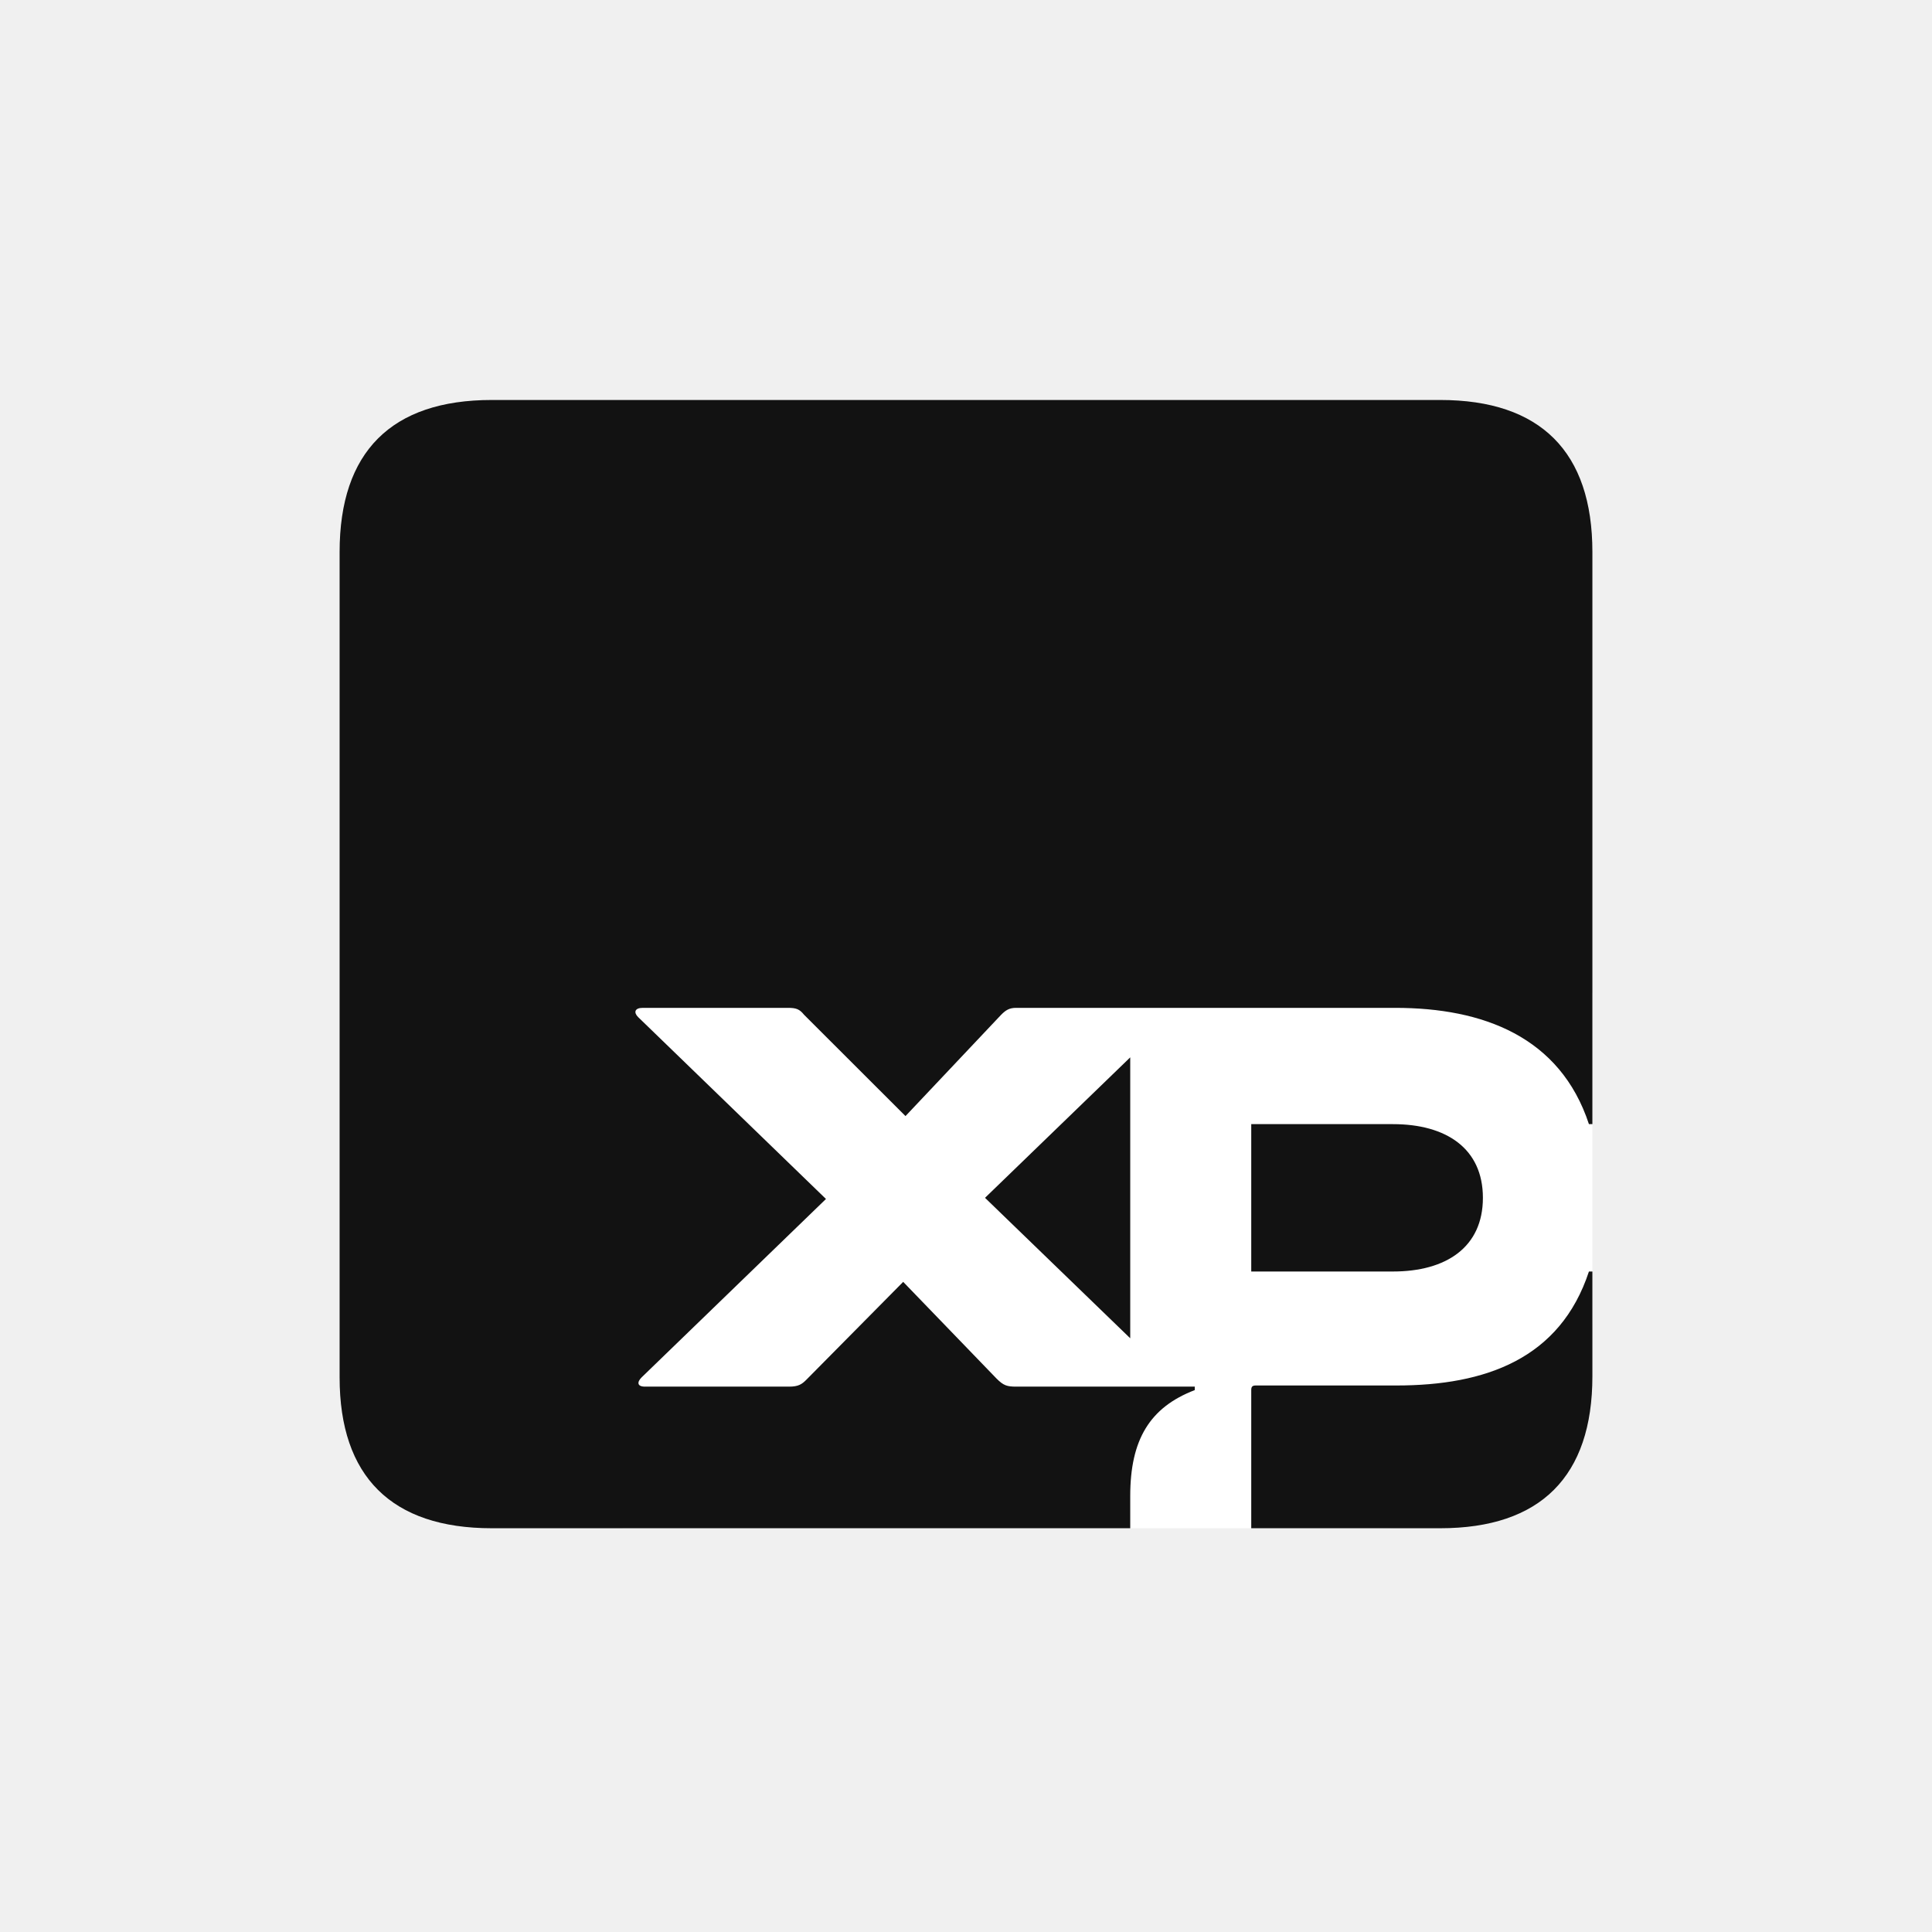
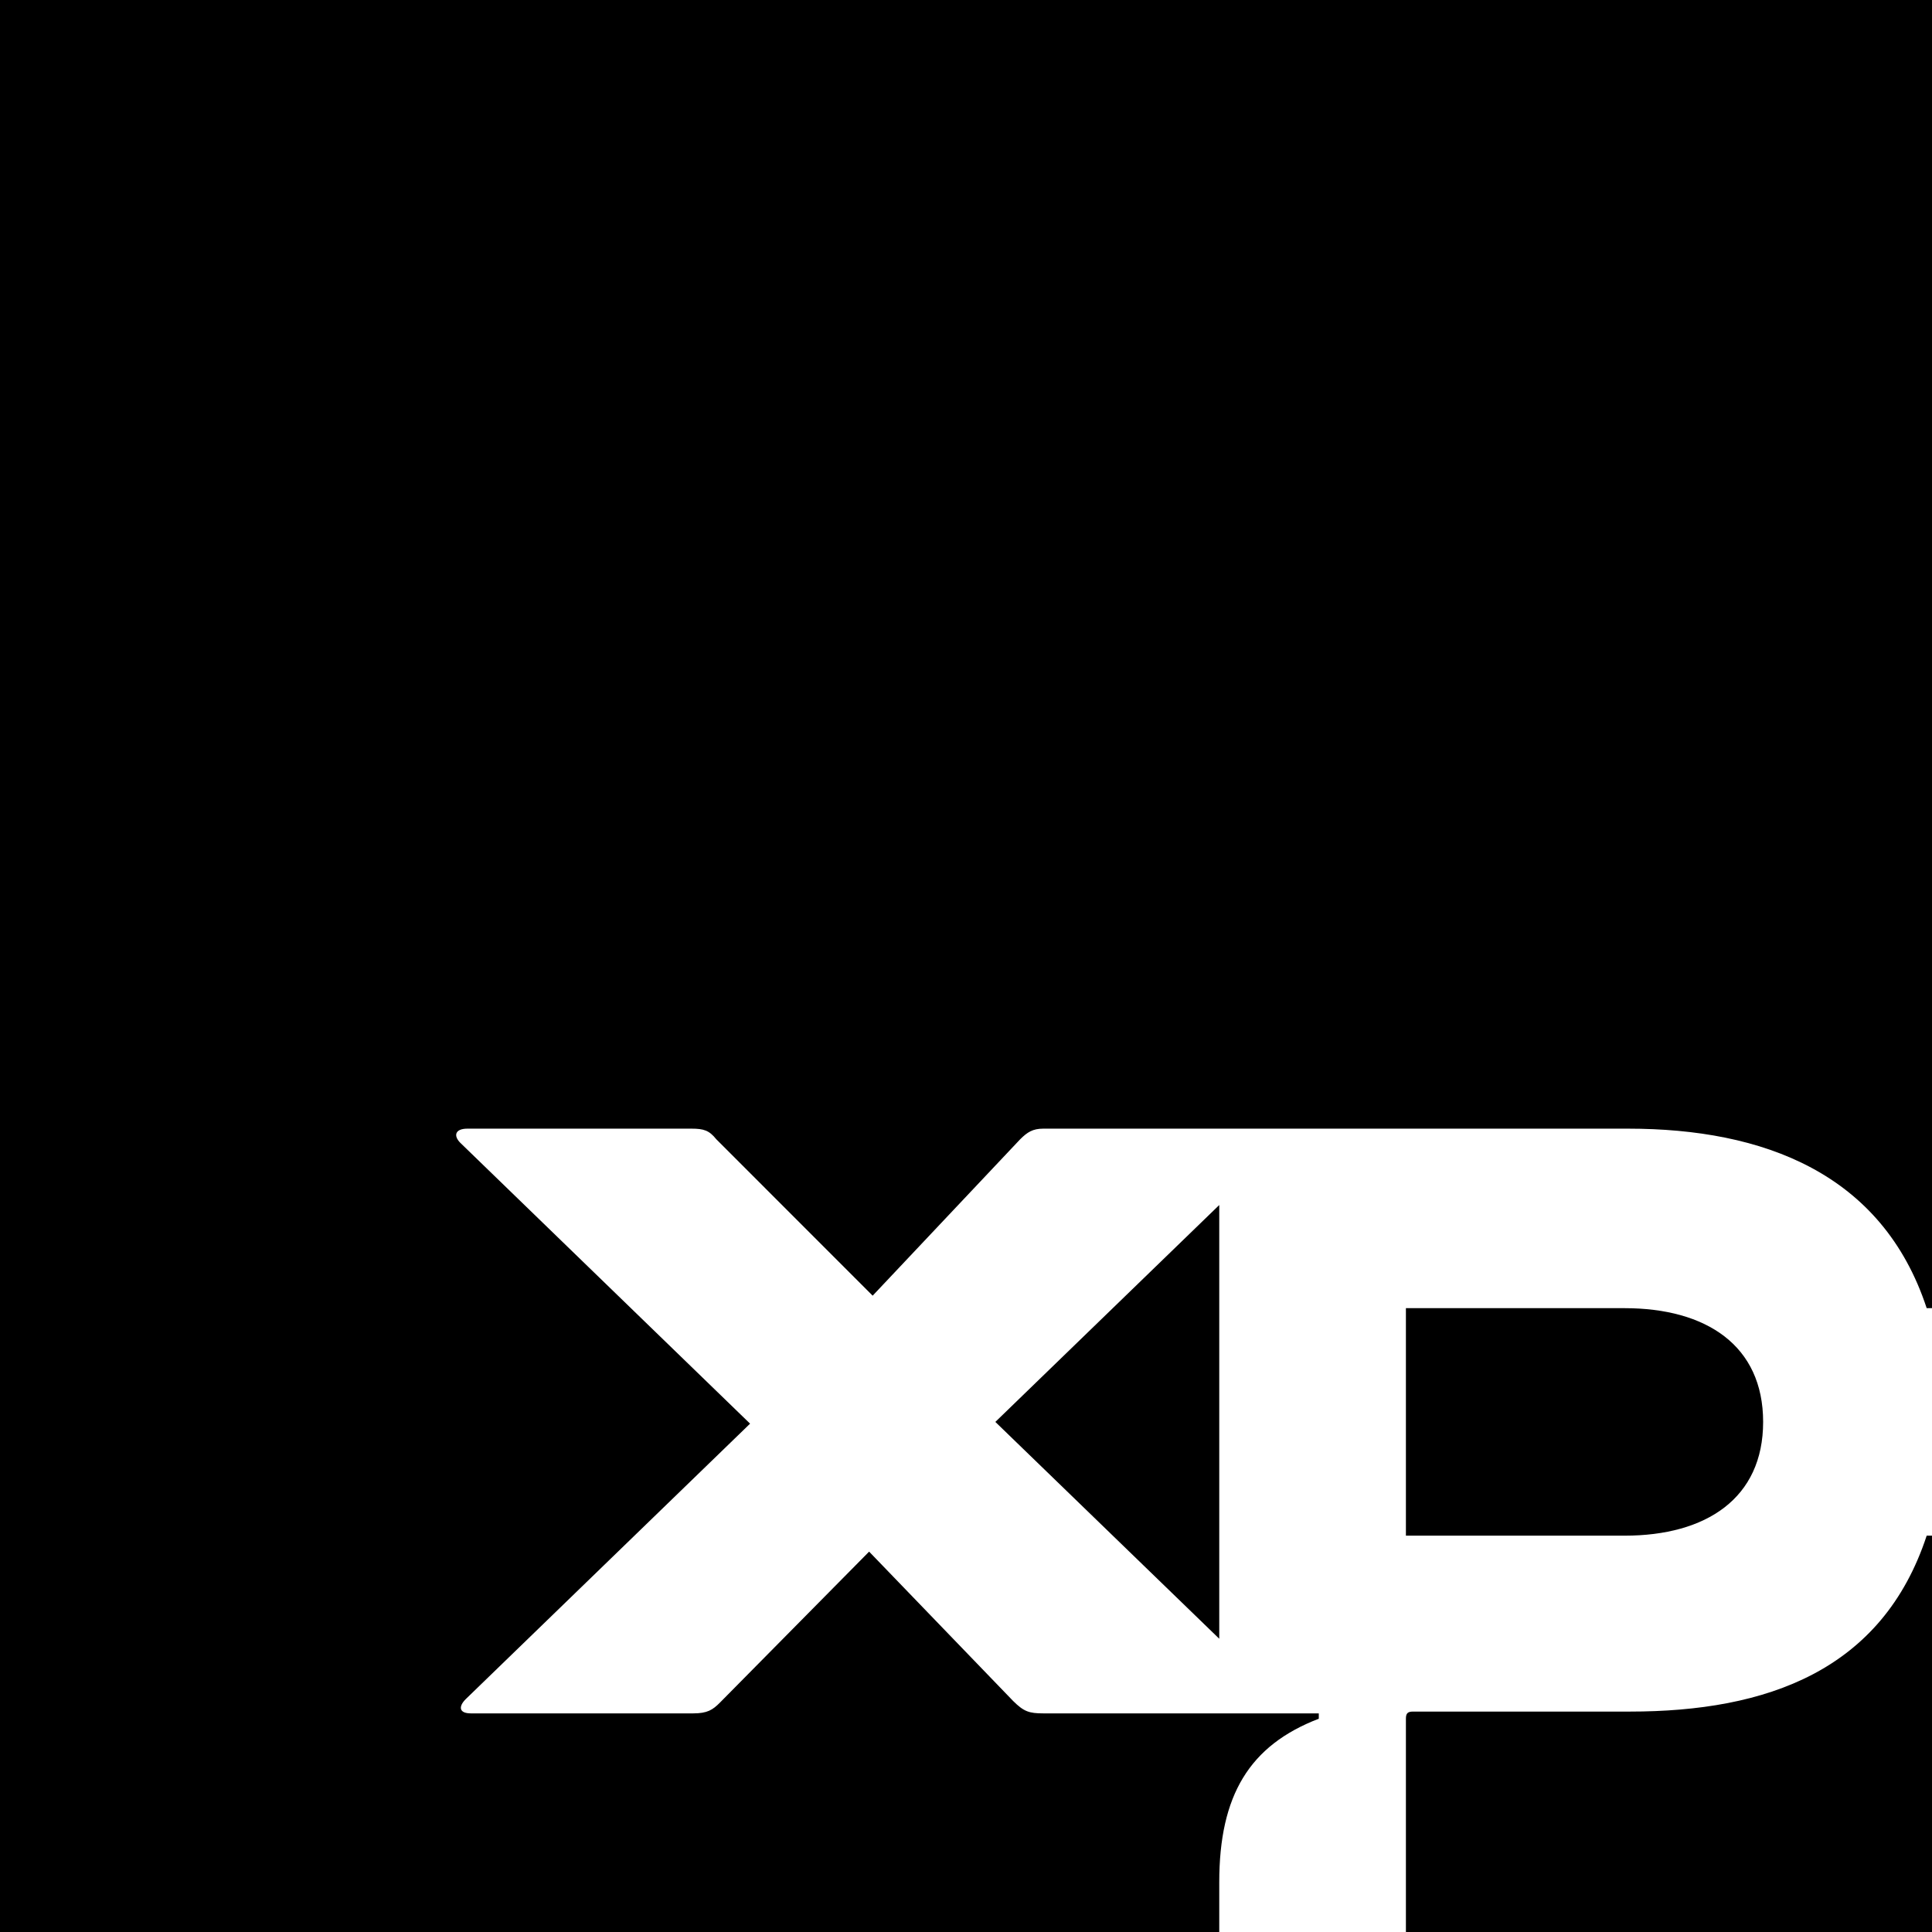
- <svg xmlns="http://www.w3.org/2000/svg" width="512" height="512" fill="none">
-   <path d="M165 263h257v86c0 30.928-25.072 56-56 56H165V263z" fill="#fff" />
-   <path d="M331.593 336.962h37.568c14.05 0 23.823-6.407 23.823-19.526s-9.773-19.527-23.823-19.527h-37.568v39.053zm0 68.038h50.091C408.256 405 422 391.27 422 364.727v-27.765h-.916c-7.636 23.188-27.489 30.205-51.007 30.205h-37.262c-.916 0-1.222.305-1.222 1.221V405zm-70.553-87.564l38.483 37.222v-74.445l-38.483 37.223zM130.316 405h169.207v-8.543c0-14.95 5.193-23.493 17.104-28.069v-.916h-47.341c-2.443 0-3.36-.305-5.192-2.135l-24.74-25.629-25.656 25.934c-1.221 1.22-2.138 1.83-4.581 1.83h-38.179c-2.138 0-2.138-1.22-.916-2.44l48.869-47.291-49.785-48.206c-1.222-1.221-.916-2.441 1.222-2.441h38.483c2.138 0 3.055.305 4.276 1.83l26.878 26.849 25.351-26.849c1.221-1.22 2.138-1.83 3.97-1.83h100.486c23.212 0 43.676 7.627 51.312 30.815H422V146.273C422 119.73 408.256 106 381.684 106H130.316C103.744 106 90 119.73 90 146.273v218.759C90 391.27 103.744 405 130.316 405z" fill="#121212" />
+ <svg xmlns="http://www.w3.org/2000/svg" width="26.467mm" height="26.467mm" viewBox="0 0 100.031 100.031" version="1.1" id="svg1">
+   <rect style="fill:#000000;fill-opacity:1" id="rect1" width="100.031" height="100.031" x="0" y="0" />
+   <rect style="fill:#ffffff" x="15" y="45" width="85.031" height="55.031" />
+   <g transform="translate(0,9.0138) scale(3.3313)">
+     <path d="M21.851 21.162H25.249C26.519 21.162 27.403 20.581 27.403 19.394C27.403 18.206 26.519 17.626 25.249 17.626H21.851V21.162ZM21.851 27.322H30.028V21.162H29.945C29.254 23.261 27.459 23.896 25.331 23.896H21.961C21.878 23.896 21.851 23.924 21.851 24.007V27.322ZM15.47 19.394L18.95 22.764V16.023L15.47 19.394ZM3.646 27.322H18.95V26.548C18.95 25.195 19.42 24.421 20.497 24.007V23.924H16.215C15.995 23.924 15.912 23.896 15.746 23.731L13.508 21.41L11.188 23.758C11.077 23.869 10.995 23.924 10.774 23.924H7.32C7.127 23.924 7.127 23.814 7.238 23.703L11.658 19.421L7.155 15.057C7.044 14.946 7.072 14.836 7.265 14.836H10.746C10.939 14.836 11.022 14.863 11.133 15.001L13.563 17.432L15.856 15.001C15.967 14.891 16.05 14.836 16.215 14.836H25.304C27.403 14.836 29.254 15.526 29.945 17.626H30.028V0.25H0V27.322Z" style="fill:#000000" />
+   </g>
</svg>
